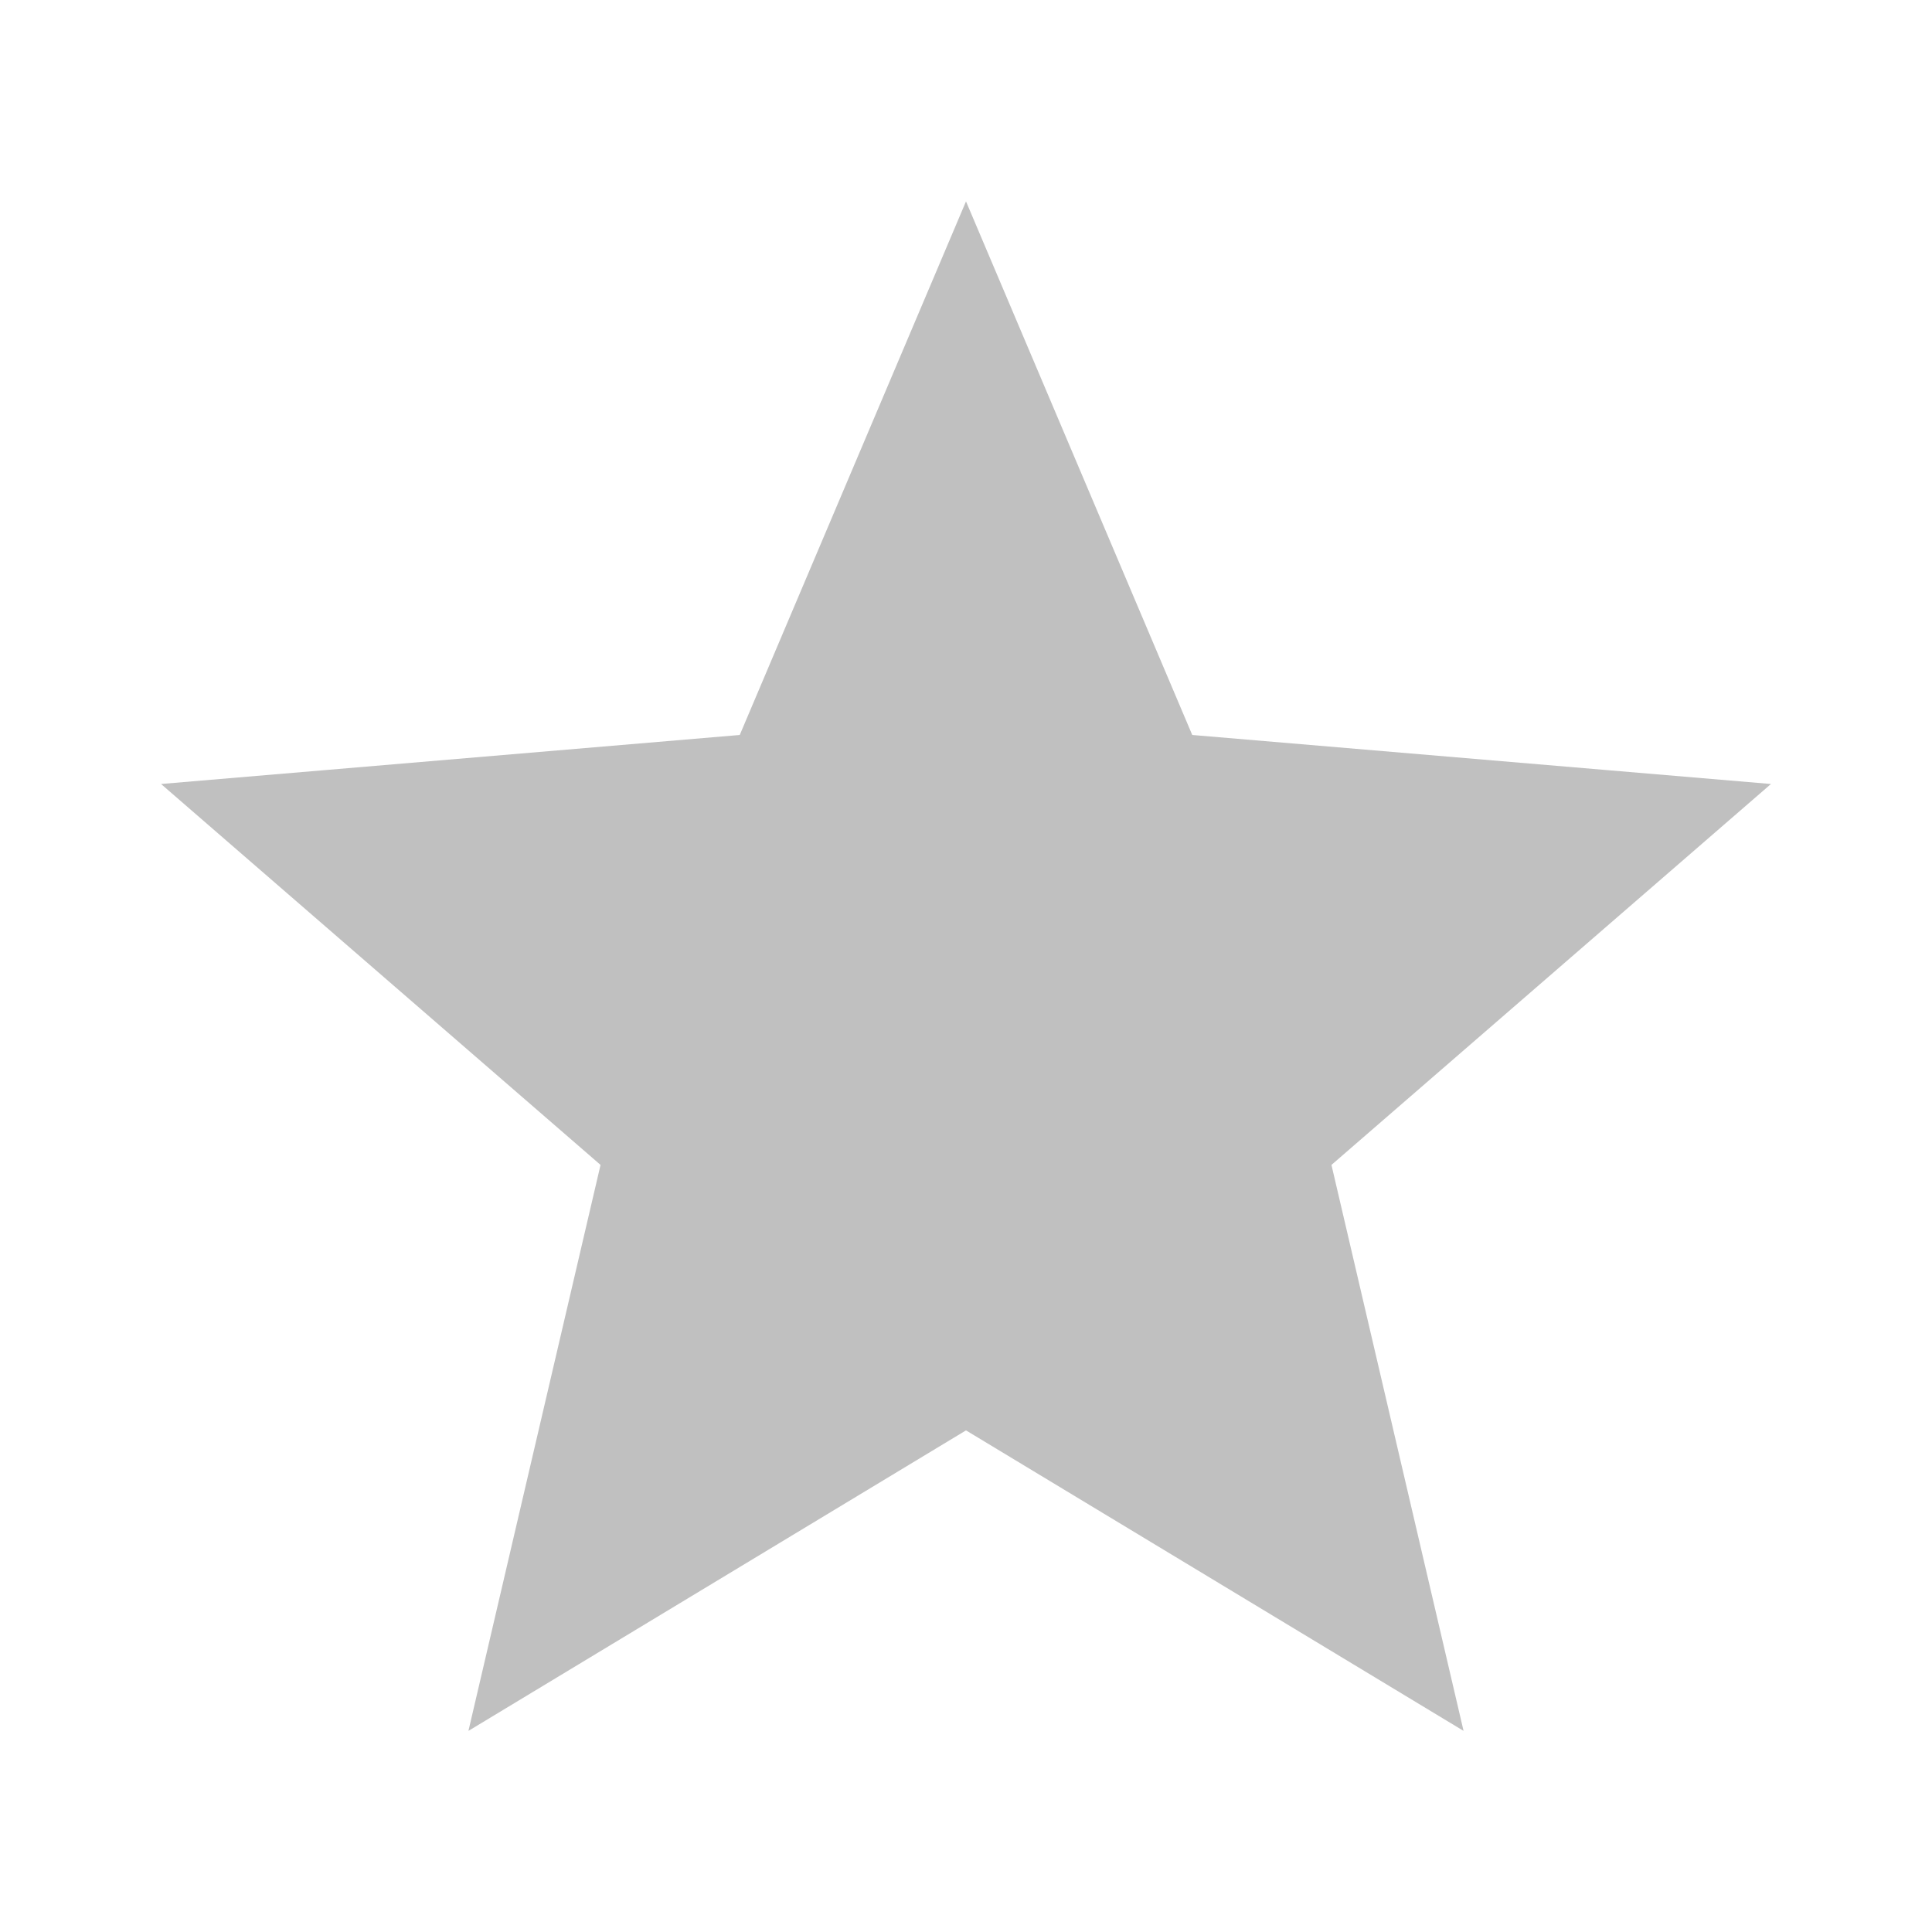
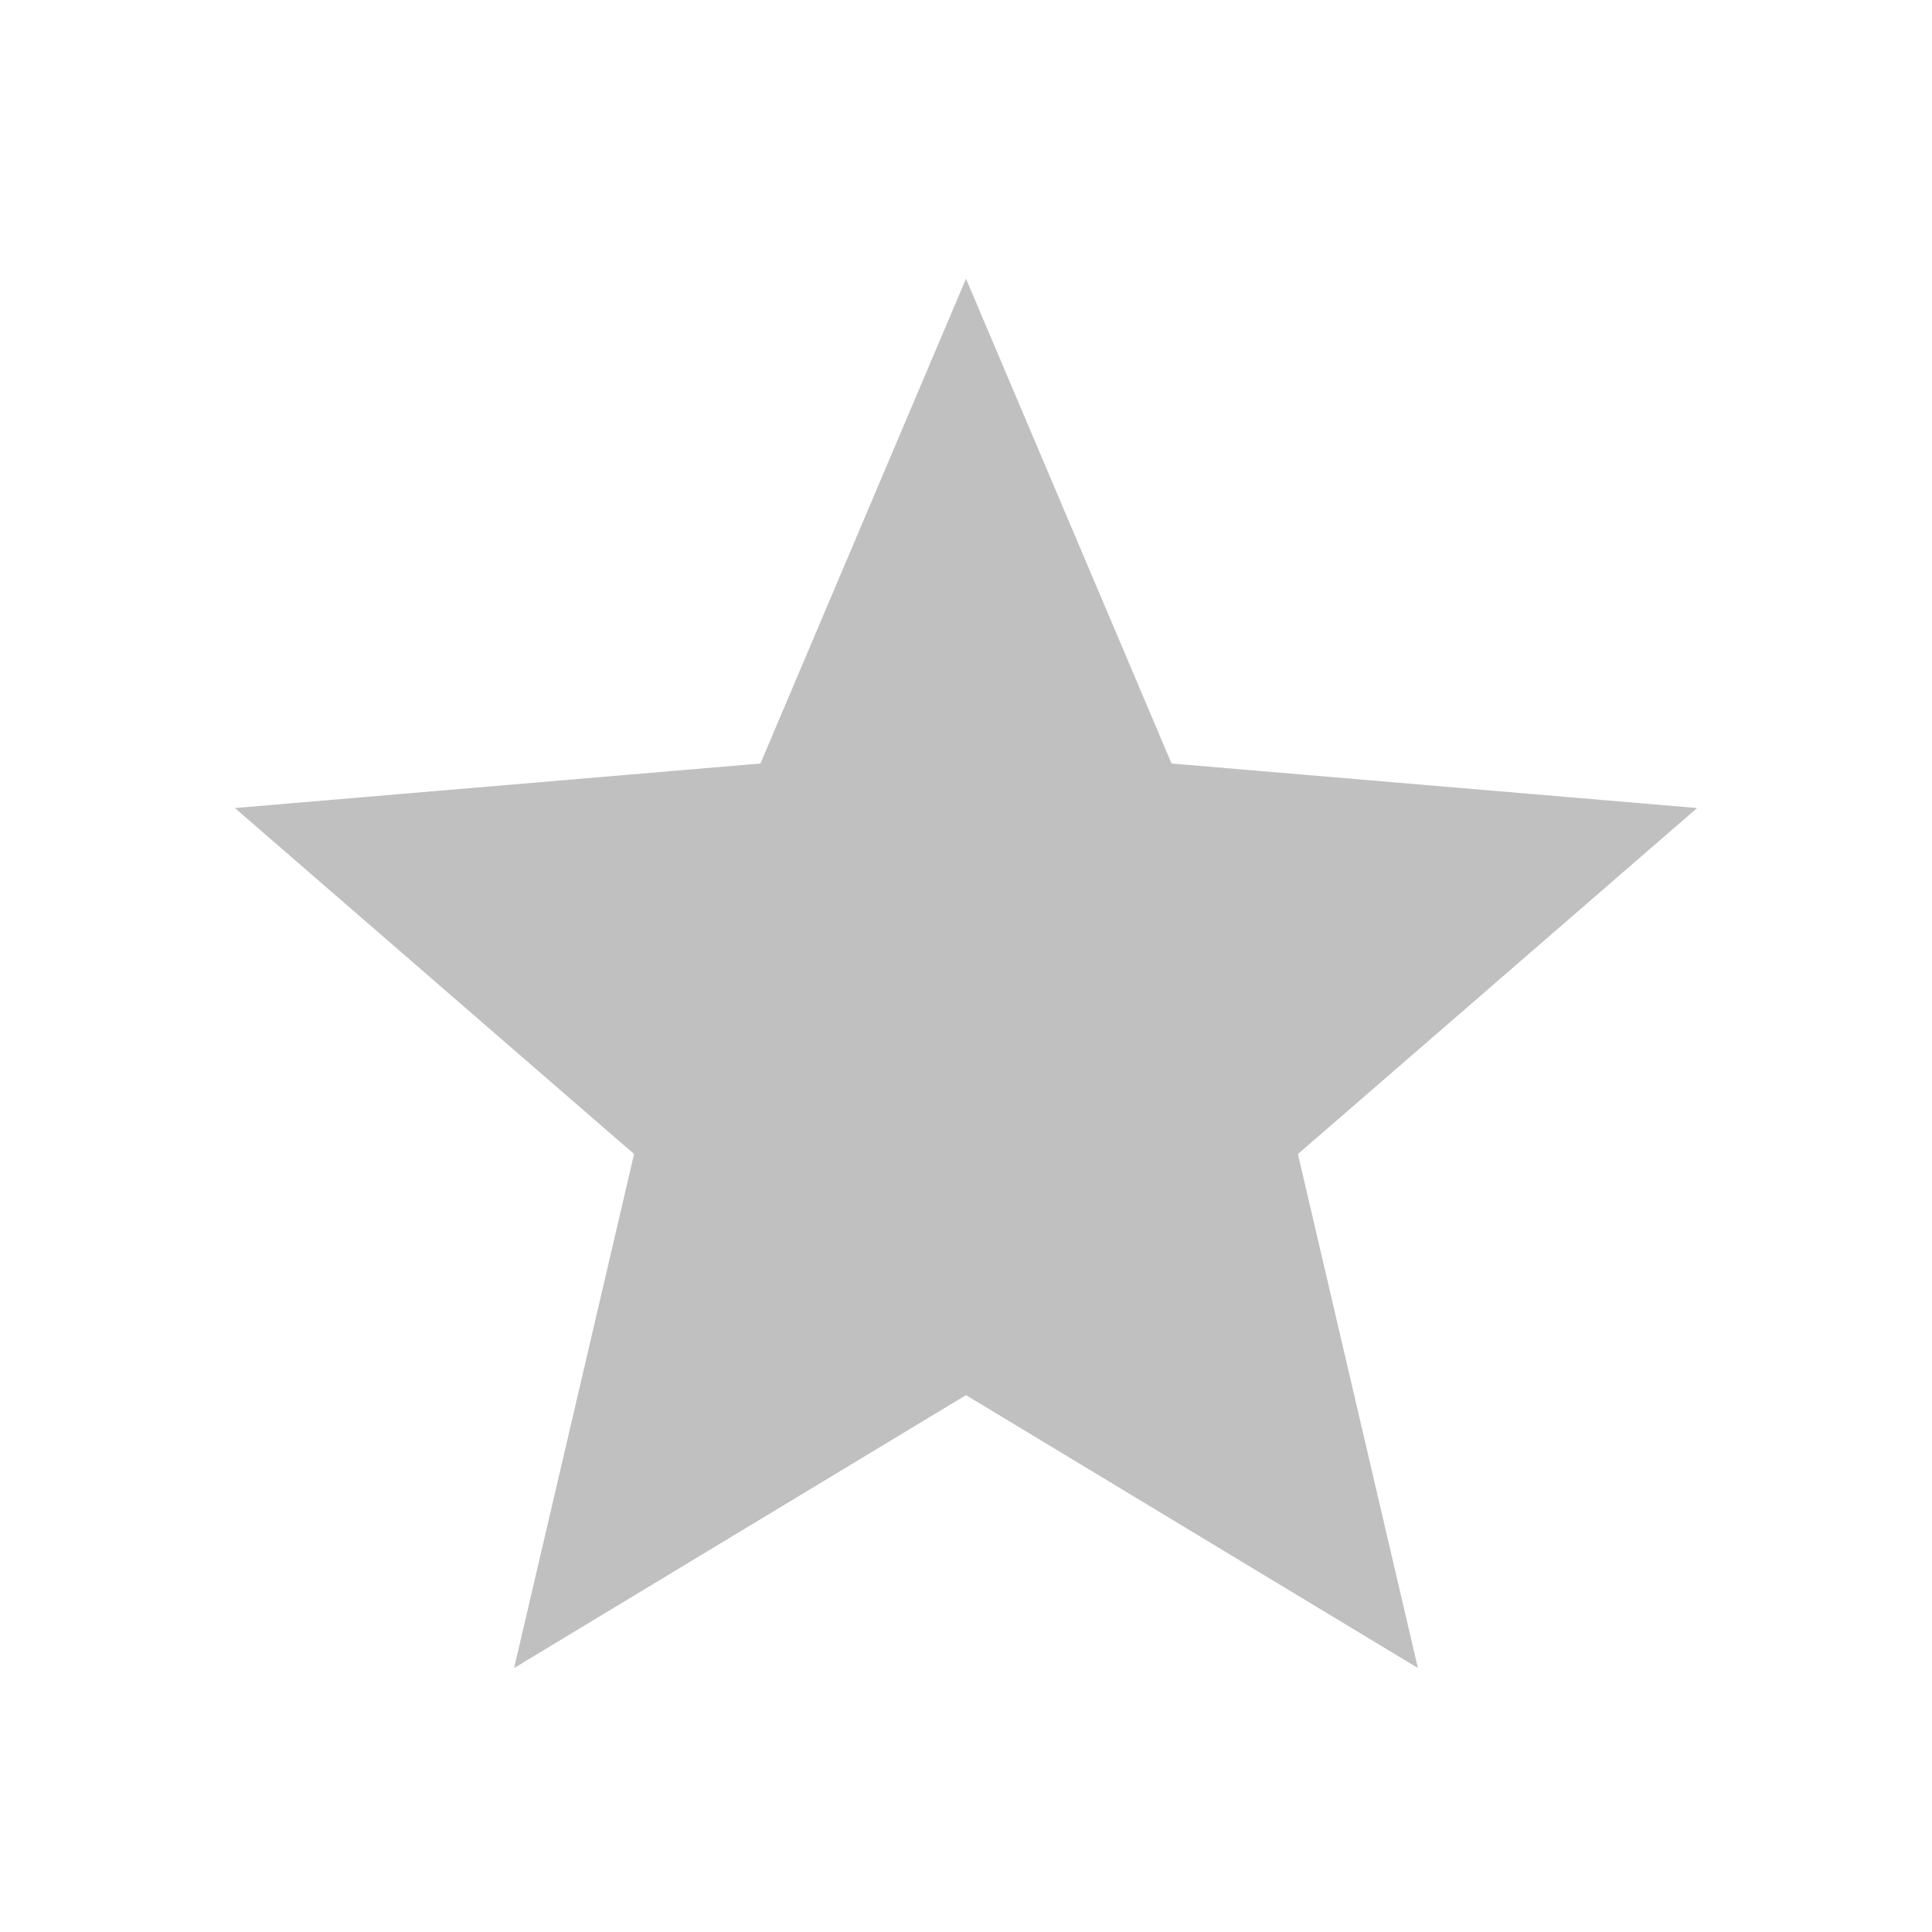
<svg xmlns="http://www.w3.org/2000/svg" width="16" height="16" viewBox="0 0 16 16" fill="none">
-   <path d="M8.388 11.204L8 10.971L7.612 11.204L5.014 12.773L5.704 9.817L5.807 9.376L5.464 9.08L3.168 7.09L6.19 6.834L6.641 6.796L6.817 6.379L8 3.589L9.183 6.379L9.359 6.796L9.81 6.834L12.832 7.09L10.536 9.08L10.193 9.376L10.296 9.817L10.986 12.773L8.388 11.204Z" fill="#C0C0C0" stroke="#C0C0C0" stroke-width="1.5" />
+   <path d="M8.388 11.204L8 10.971L7.612 11.204L5.014 12.773L5.704 9.817L5.807 9.376L5.464 9.08L3.168 7.09L6.19 6.834L6.641 6.796L6.817 6.379L8 3.589L9.183 6.379L9.359 6.796L9.81 6.834L12.832 7.09L10.536 9.08L10.193 9.376L10.296 9.817L10.986 12.773L8.388 11.204Z" fill="#C0C0C0" stroke="#C0C0C0" strokeWidth="1.5" />
</svg>
